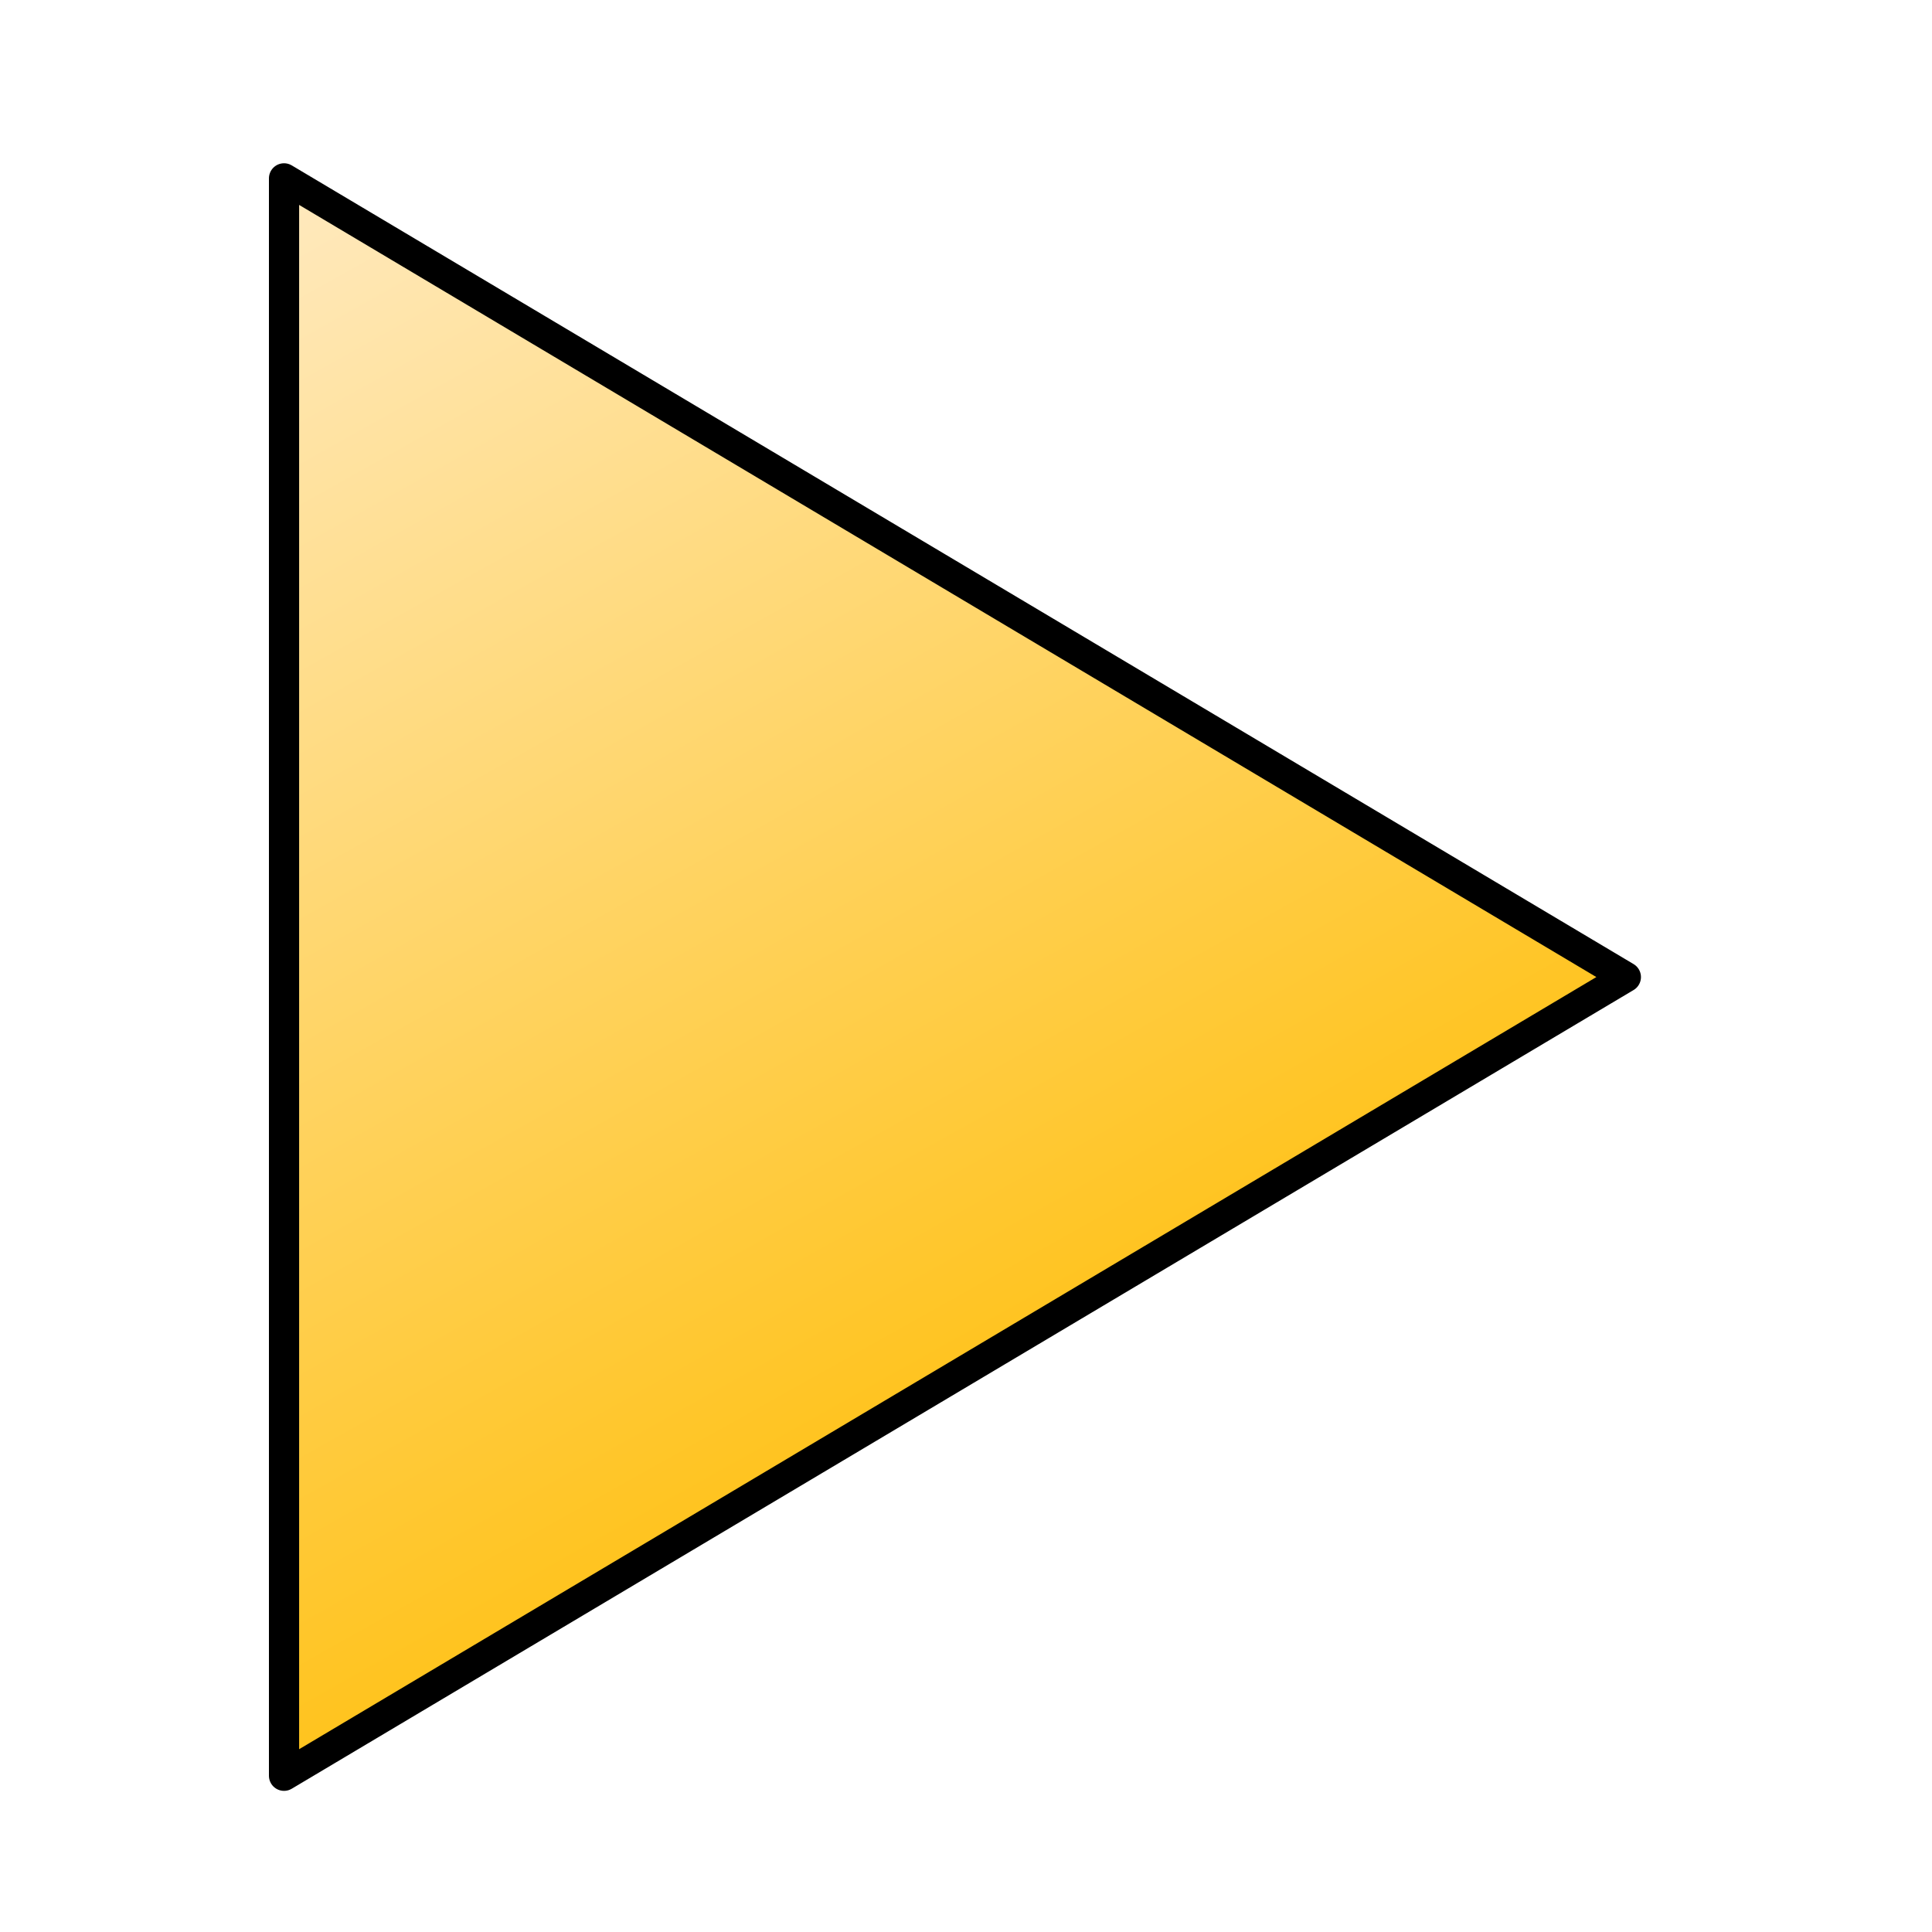
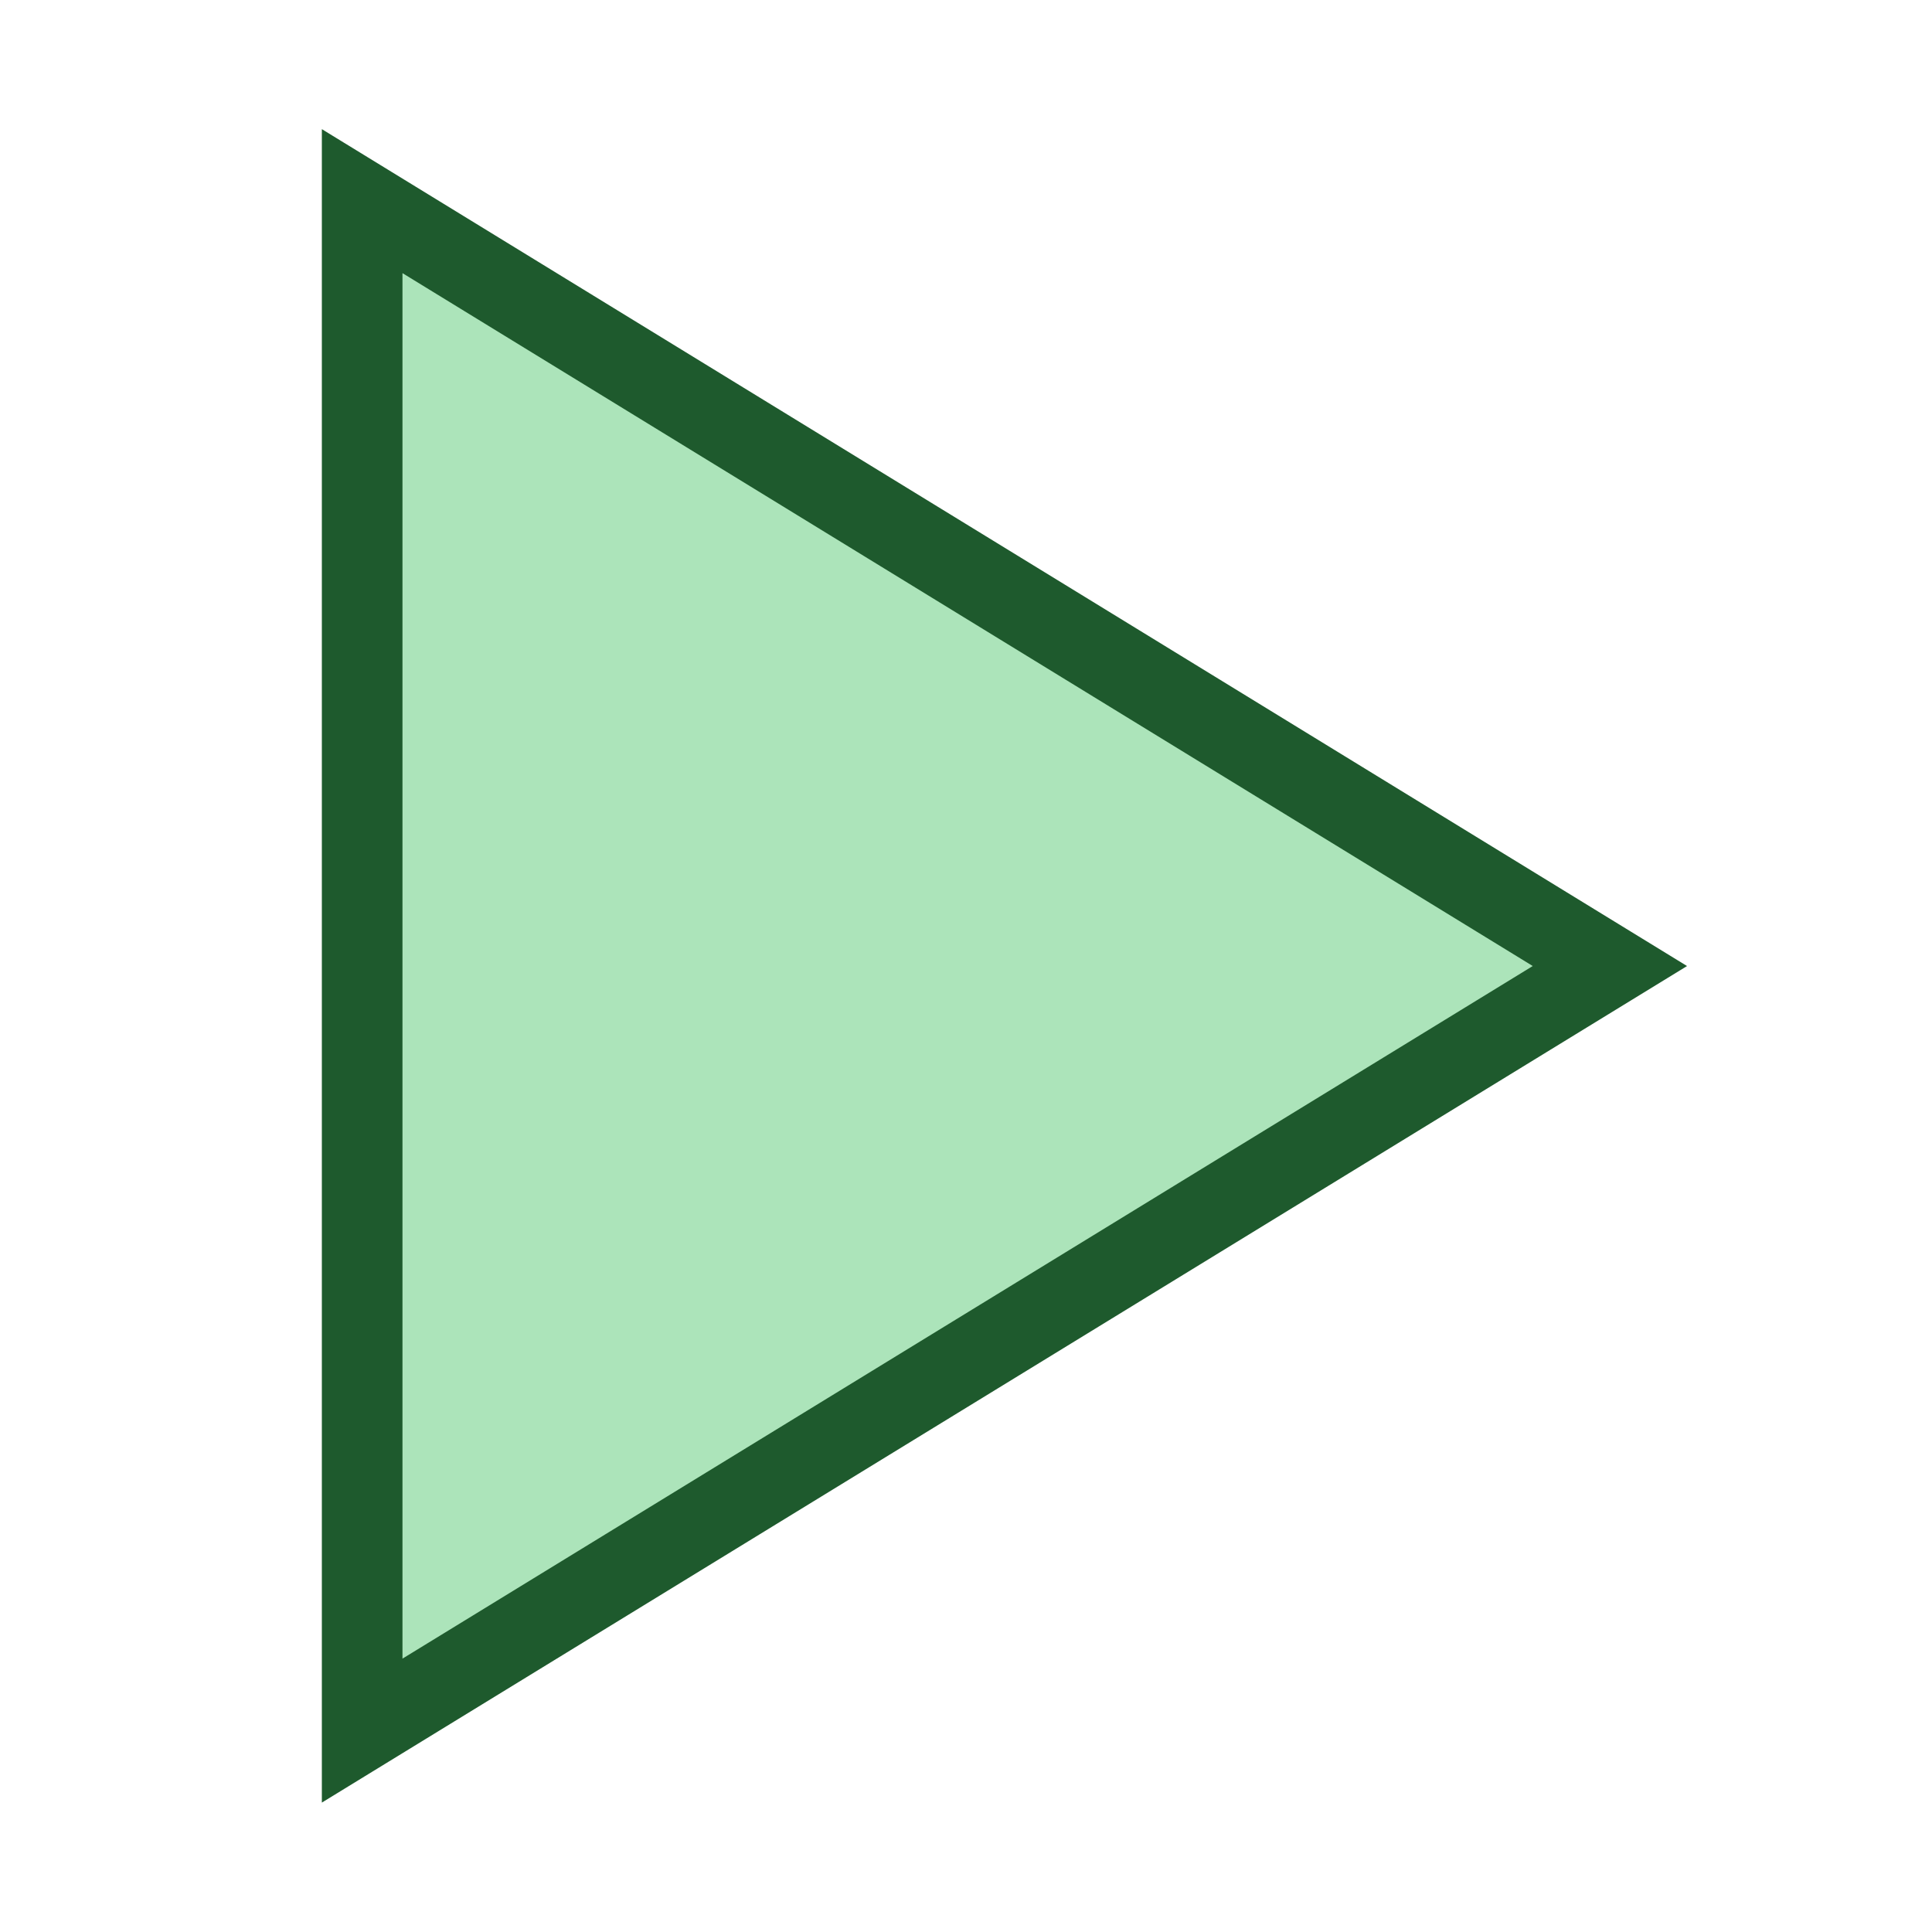
- <svg xmlns="http://www.w3.org/2000/svg" xmlns:xlink="http://www.w3.org/1999/xlink" width="32mm" height="32mm" viewBox="0 0 32 32" version="1.1" id="svg8">
-   <defs id="defs2">
-     <linearGradient id="linearGradient4488">
-       <stop style="stop-color:#ffe9bd;stop-opacity:1" offset="0" id="stop4484" />
-       <stop style="stop-color:#ffc31d;stop-opacity:1" offset="1" id="stop4486" />
-     </linearGradient>
-     <linearGradient xlink:href="#linearGradient4488" id="linearGradient4490" x1="47.36" y1="3.15" x2="58.473" y2="22.993" gradientUnits="userSpaceOnUse" />
-   </defs>
-   <g id="layer1" transform="translate(-42.39158,0.0691878)">
-     <path style="fill:url(#linearGradient4490);fill-opacity:1;stroke:#000000;stroke-width:0.5;stroke-linecap:round;stroke-linejoin:round;stroke-miterlimit:4;stroke-dasharray:none;stroke-opacity:1" d="M 47.096,29.343 V 2.885 l 22.225,13.229 z" id="path5118" />
+ <svg xmlns="http://www.w3.org/2000/svg" width="24" height="24" viewBox="0 0 6.35 6.35" version="1.1" id="svg8">
+   <defs id="defs2" />
+   <g id="layer1" transform="translate(-42.39158,-25.58081)">
+     <g id="g841" transform="translate(1.322916,1.322917)">
+       <path style="opacity:1;fill:#ace4ba;fill-opacity:1;stroke:#1e5a2d;stroke-width:0.265;stroke-linecap:round;stroke-linejoin:miter;stroke-miterlimit:4;stroke-dasharray:none;stroke-opacity:1" d="m 42.259,29.946 v -5.027 l 4.101,2.514 z" id="path5118" />
+     </g>
  </g>
</svg>
